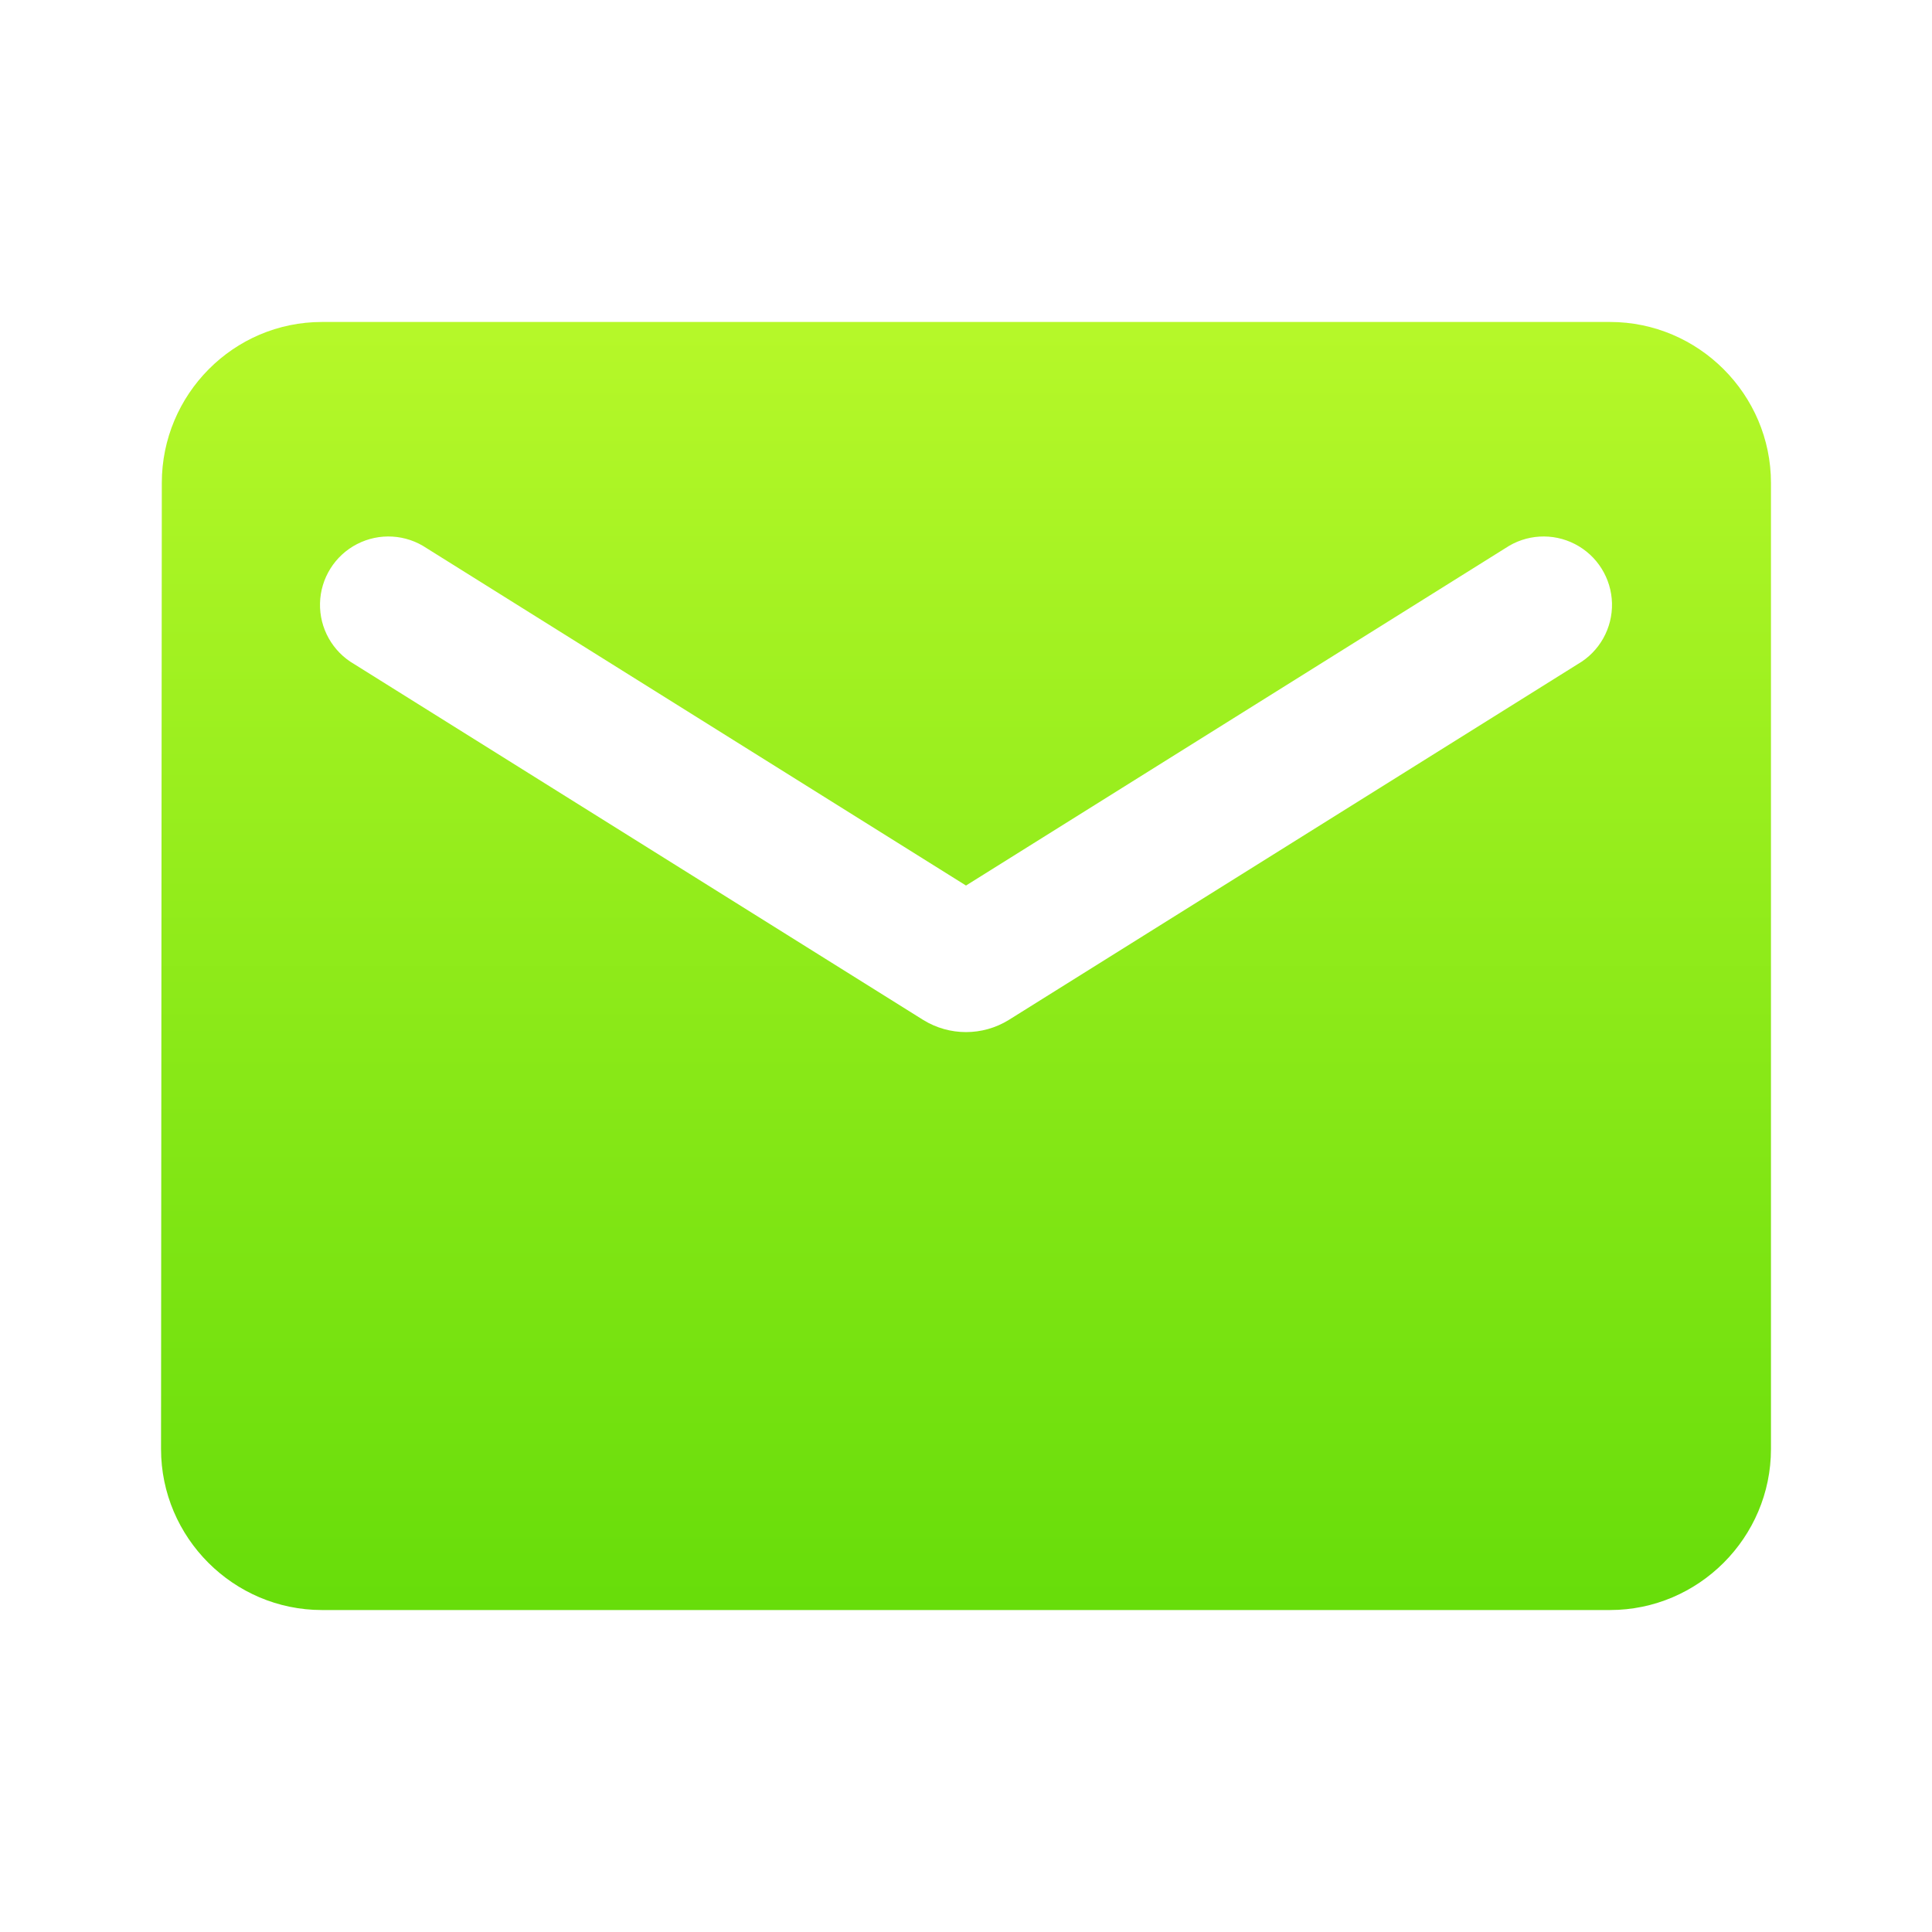
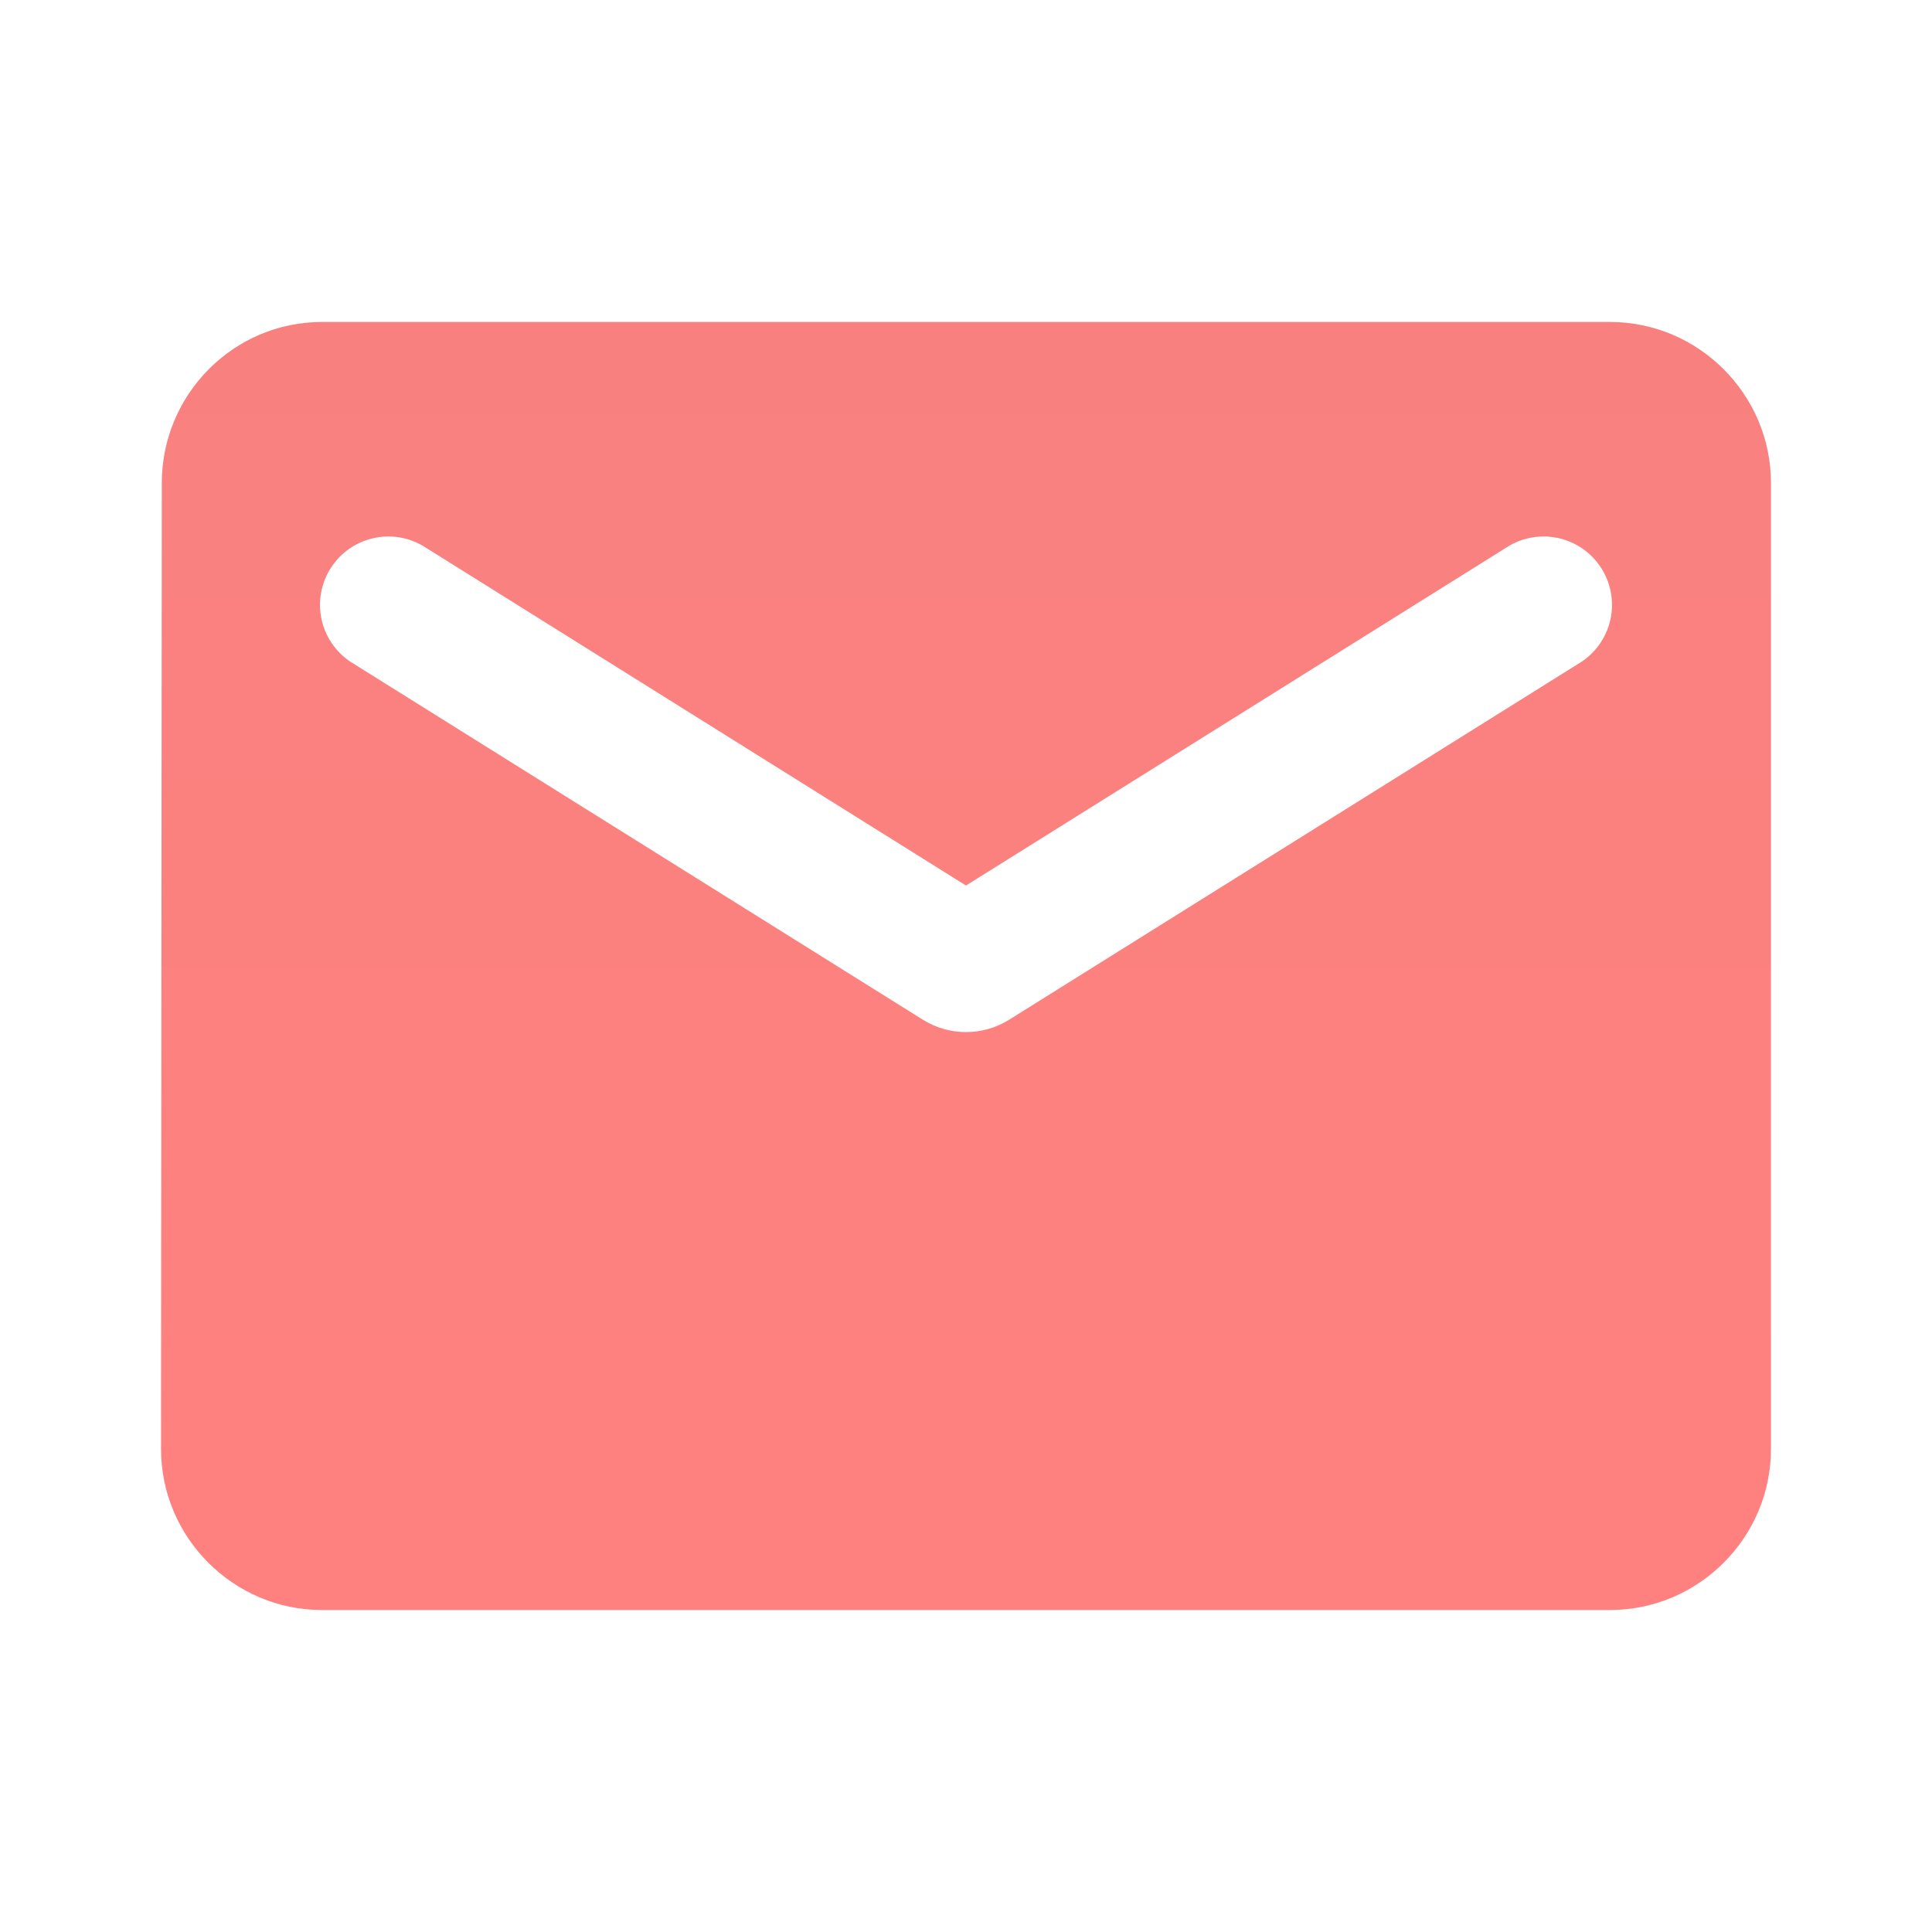
<svg xmlns="http://www.w3.org/2000/svg" width="20" height="20" fill="none">
  <path d="M16.667 3.333H3.333c-.916 0-1.658.75-1.658 1.667l-.008 10c0 .917.75 1.667 1.666 1.667h13.334c.916 0 1.666-.75 1.666-1.667V5c0-.917-.75-1.667-1.666-1.667Zm-.334 3.542-5.891 3.684a.843.843 0 0 1-.884 0L3.667 6.875a.708.708 0 1 1 .75-1.2L10 9.167l5.583-3.492a.708.708 0 1 1 .75 1.2Z" fill="url(#a)" />
  <defs>
    <linearGradient id="a" x1="10" y1="3.333" x2="10" y2="16.667" gradientUnits="userSpaceOnUse">
-       <stop stop-color="#b6f829" />
-       <stop offset="1" stop-color="#67dd0a" />
+       <stop stop-color="#f8817f" />
+       <stop offset="1" stop-color="#ff817f" />
    </linearGradient>
  </defs>
</svg>
